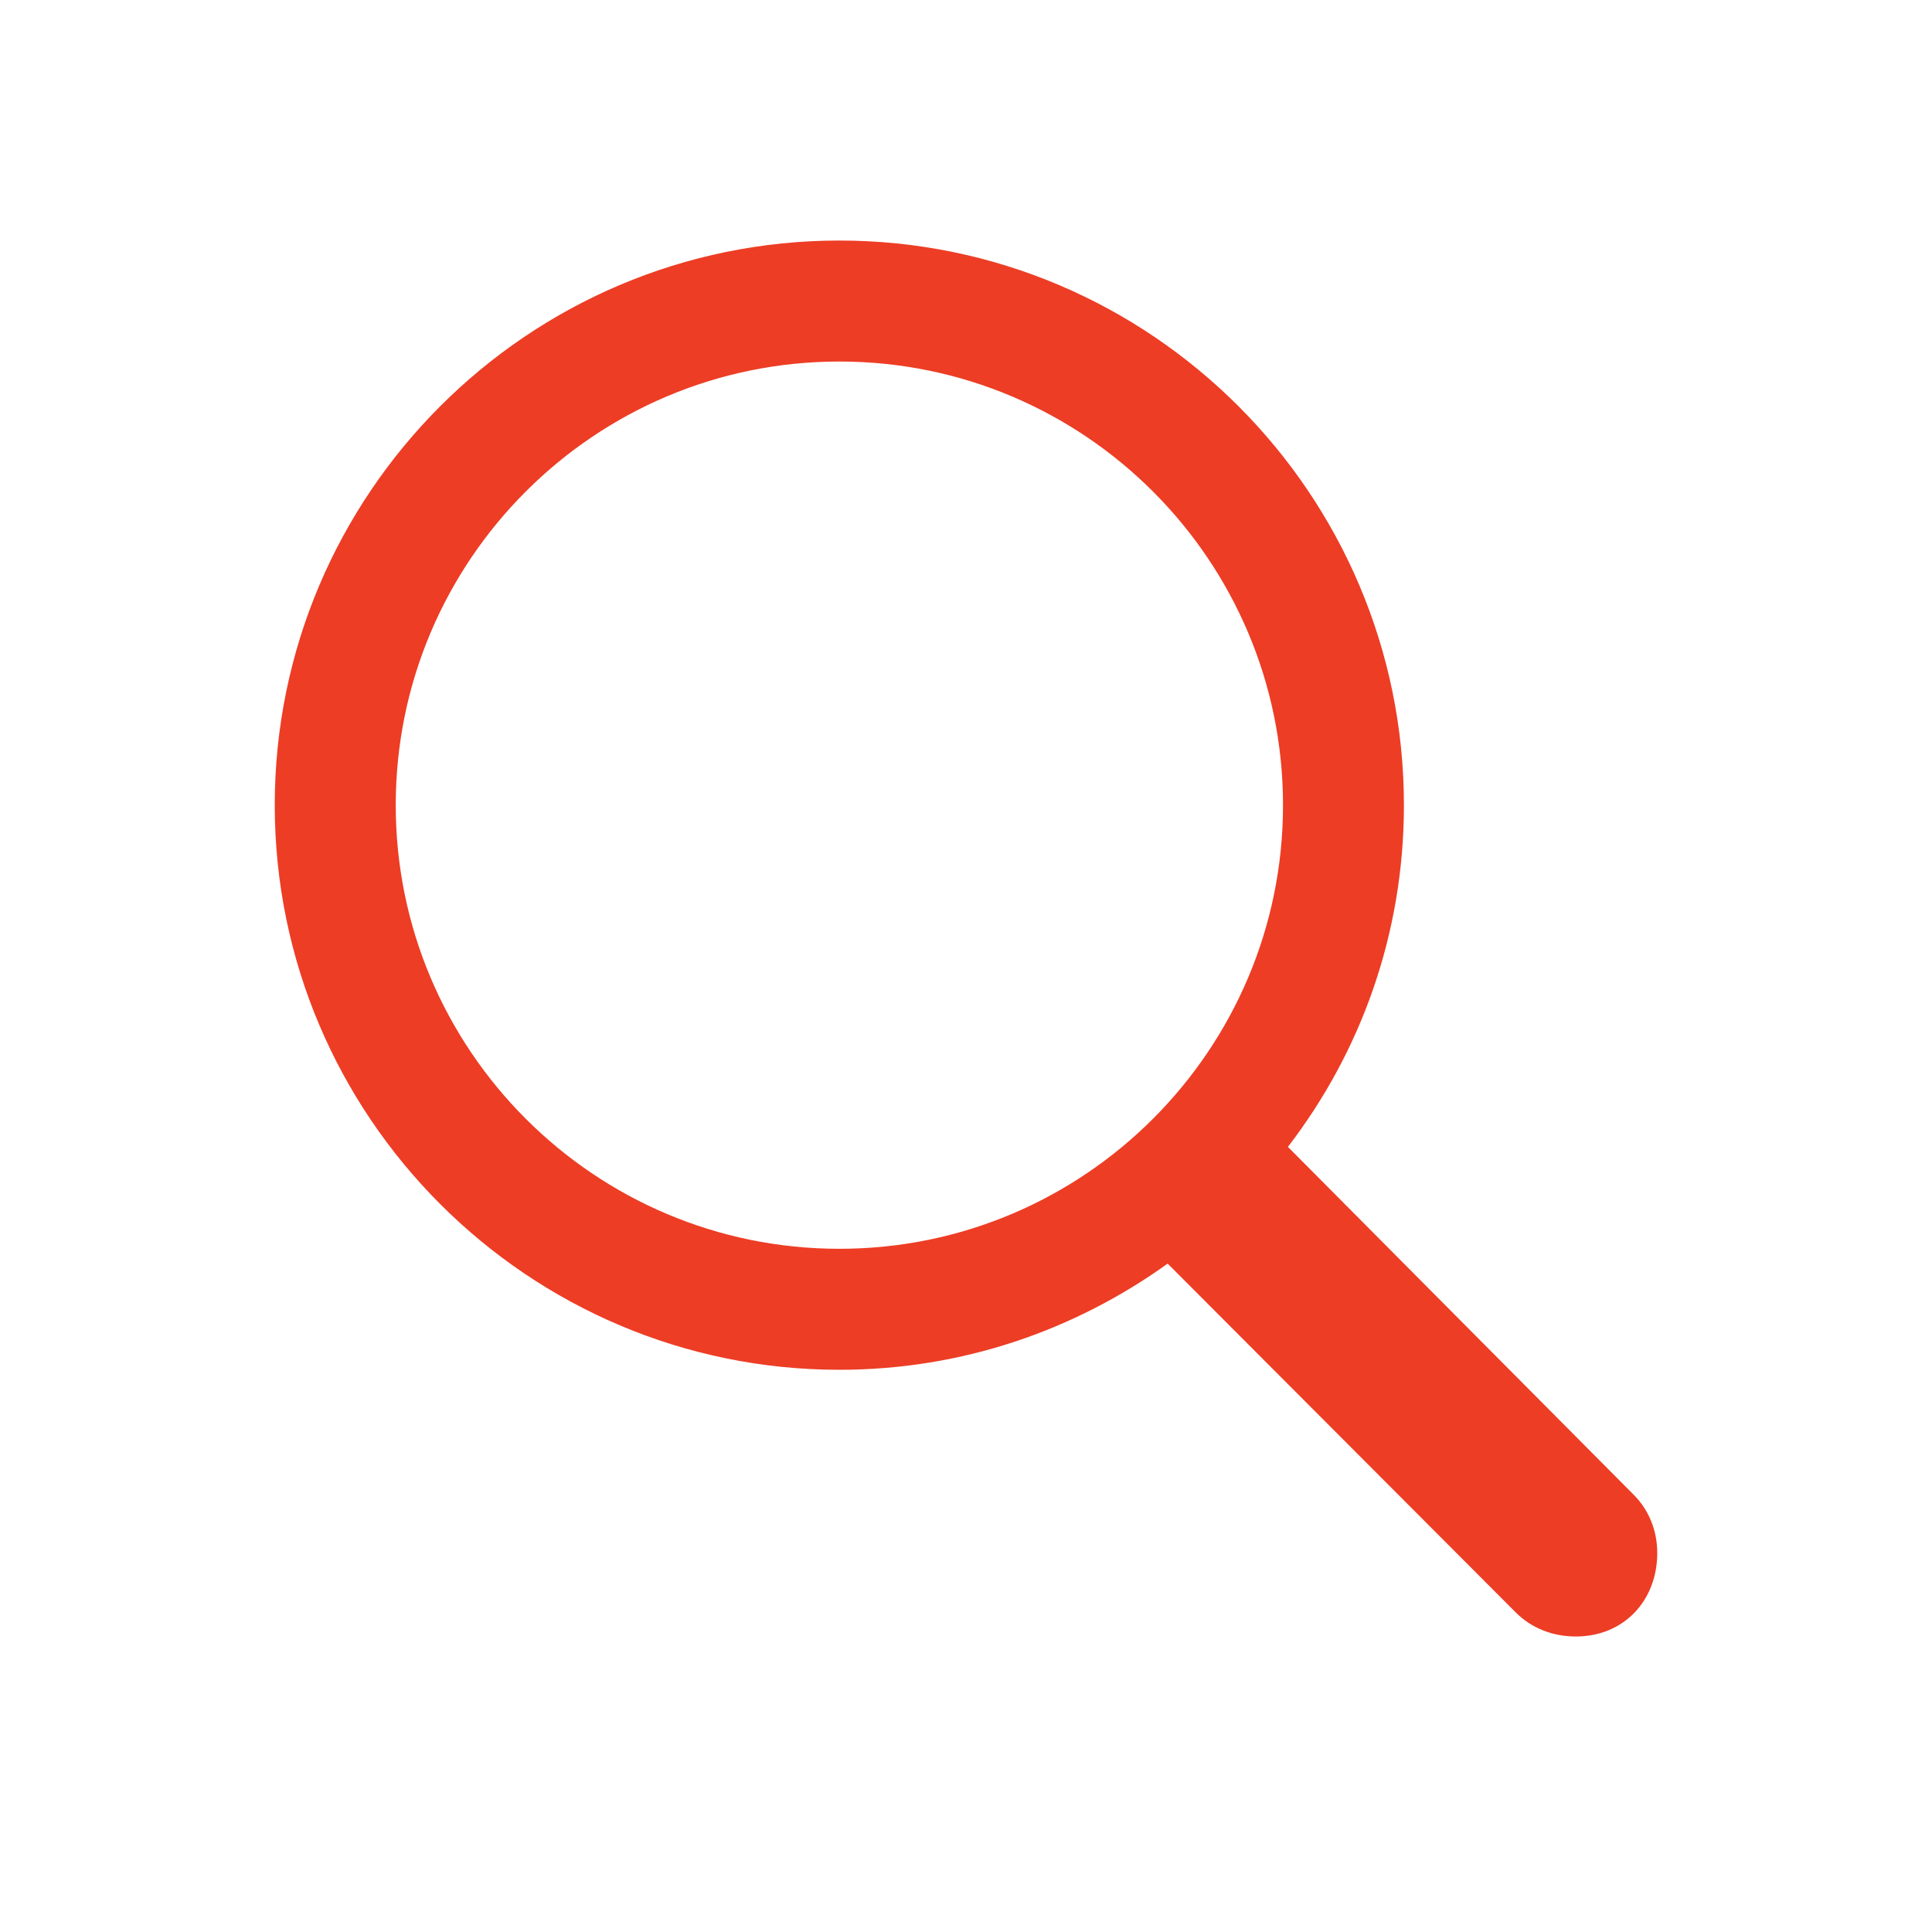
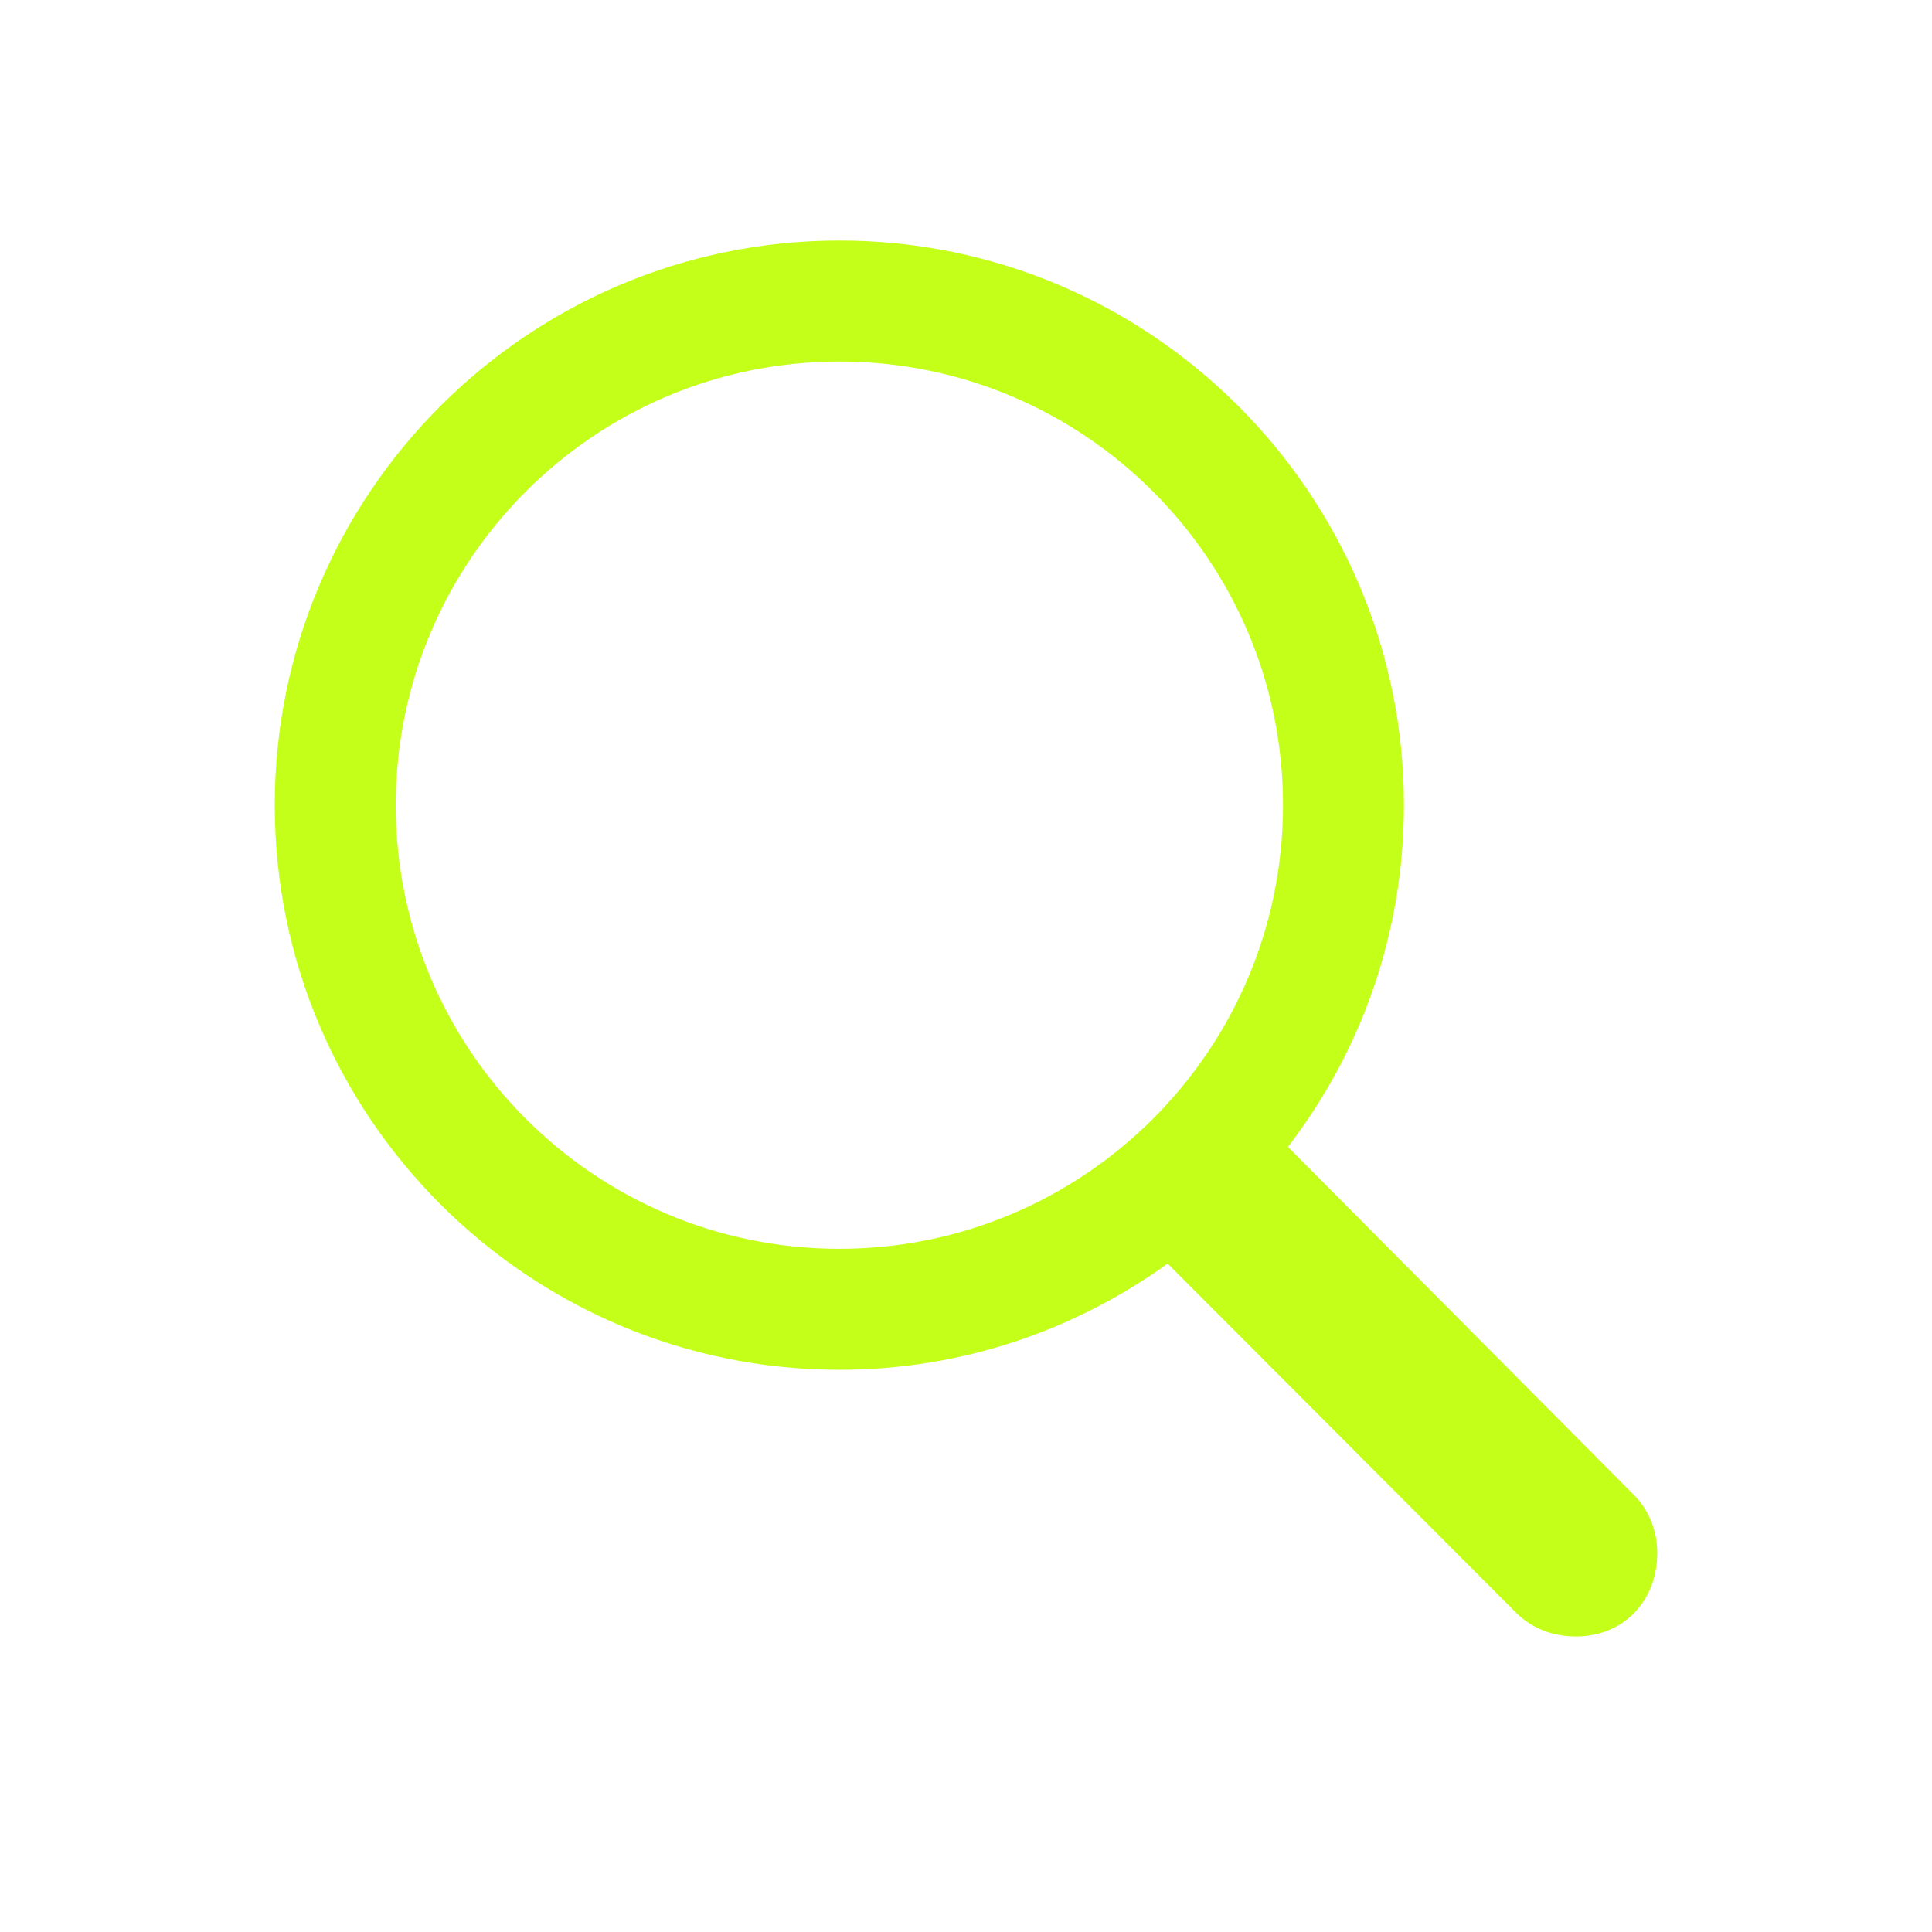
<svg xmlns="http://www.w3.org/2000/svg" width="24" height="24" viewBox="0 0 24 24" fill="none">
-   <path d="M3.413 10.002C3.413 13.869 6.56 17.016 10.427 17.016C11.956 17.016 13.354 16.523 14.505 15.697L18.829 20.03C19.031 20.232 19.295 20.329 19.576 20.329C20.174 20.329 20.587 19.881 20.587 19.292C20.587 19.011 20.481 18.756 20.297 18.571L15.999 14.247C16.904 13.069 17.44 11.602 17.44 10.002C17.44 6.135 14.294 2.988 10.427 2.988C6.56 2.988 3.413 6.135 3.413 10.002ZM4.916 10.002C4.916 6.961 7.386 4.491 10.427 4.491C13.468 4.491 15.938 6.961 15.938 10.002C15.938 13.043 13.468 15.513 10.427 15.513C7.386 15.513 4.916 13.043 4.916 10.002Z" fill="#ED3D25" />
+   <path d="M3.413 10.002C3.413 13.869 6.56 17.016 10.427 17.016C11.956 17.016 13.354 16.523 14.505 15.697L18.829 20.03C19.031 20.232 19.295 20.329 19.576 20.329C20.174 20.329 20.587 19.881 20.587 19.292C20.587 19.011 20.481 18.756 20.297 18.571L15.999 14.247C16.904 13.069 17.44 11.602 17.44 10.002C17.44 6.135 14.294 2.988 10.427 2.988C6.56 2.988 3.413 6.135 3.413 10.002ZM4.916 10.002C4.916 6.961 7.386 4.491 10.427 4.491C13.468 4.491 15.938 6.961 15.938 10.002C15.938 13.043 13.468 15.513 10.427 15.513C7.386 15.513 4.916 13.043 4.916 10.002Z" fill="#C3FF19" />
</svg>
